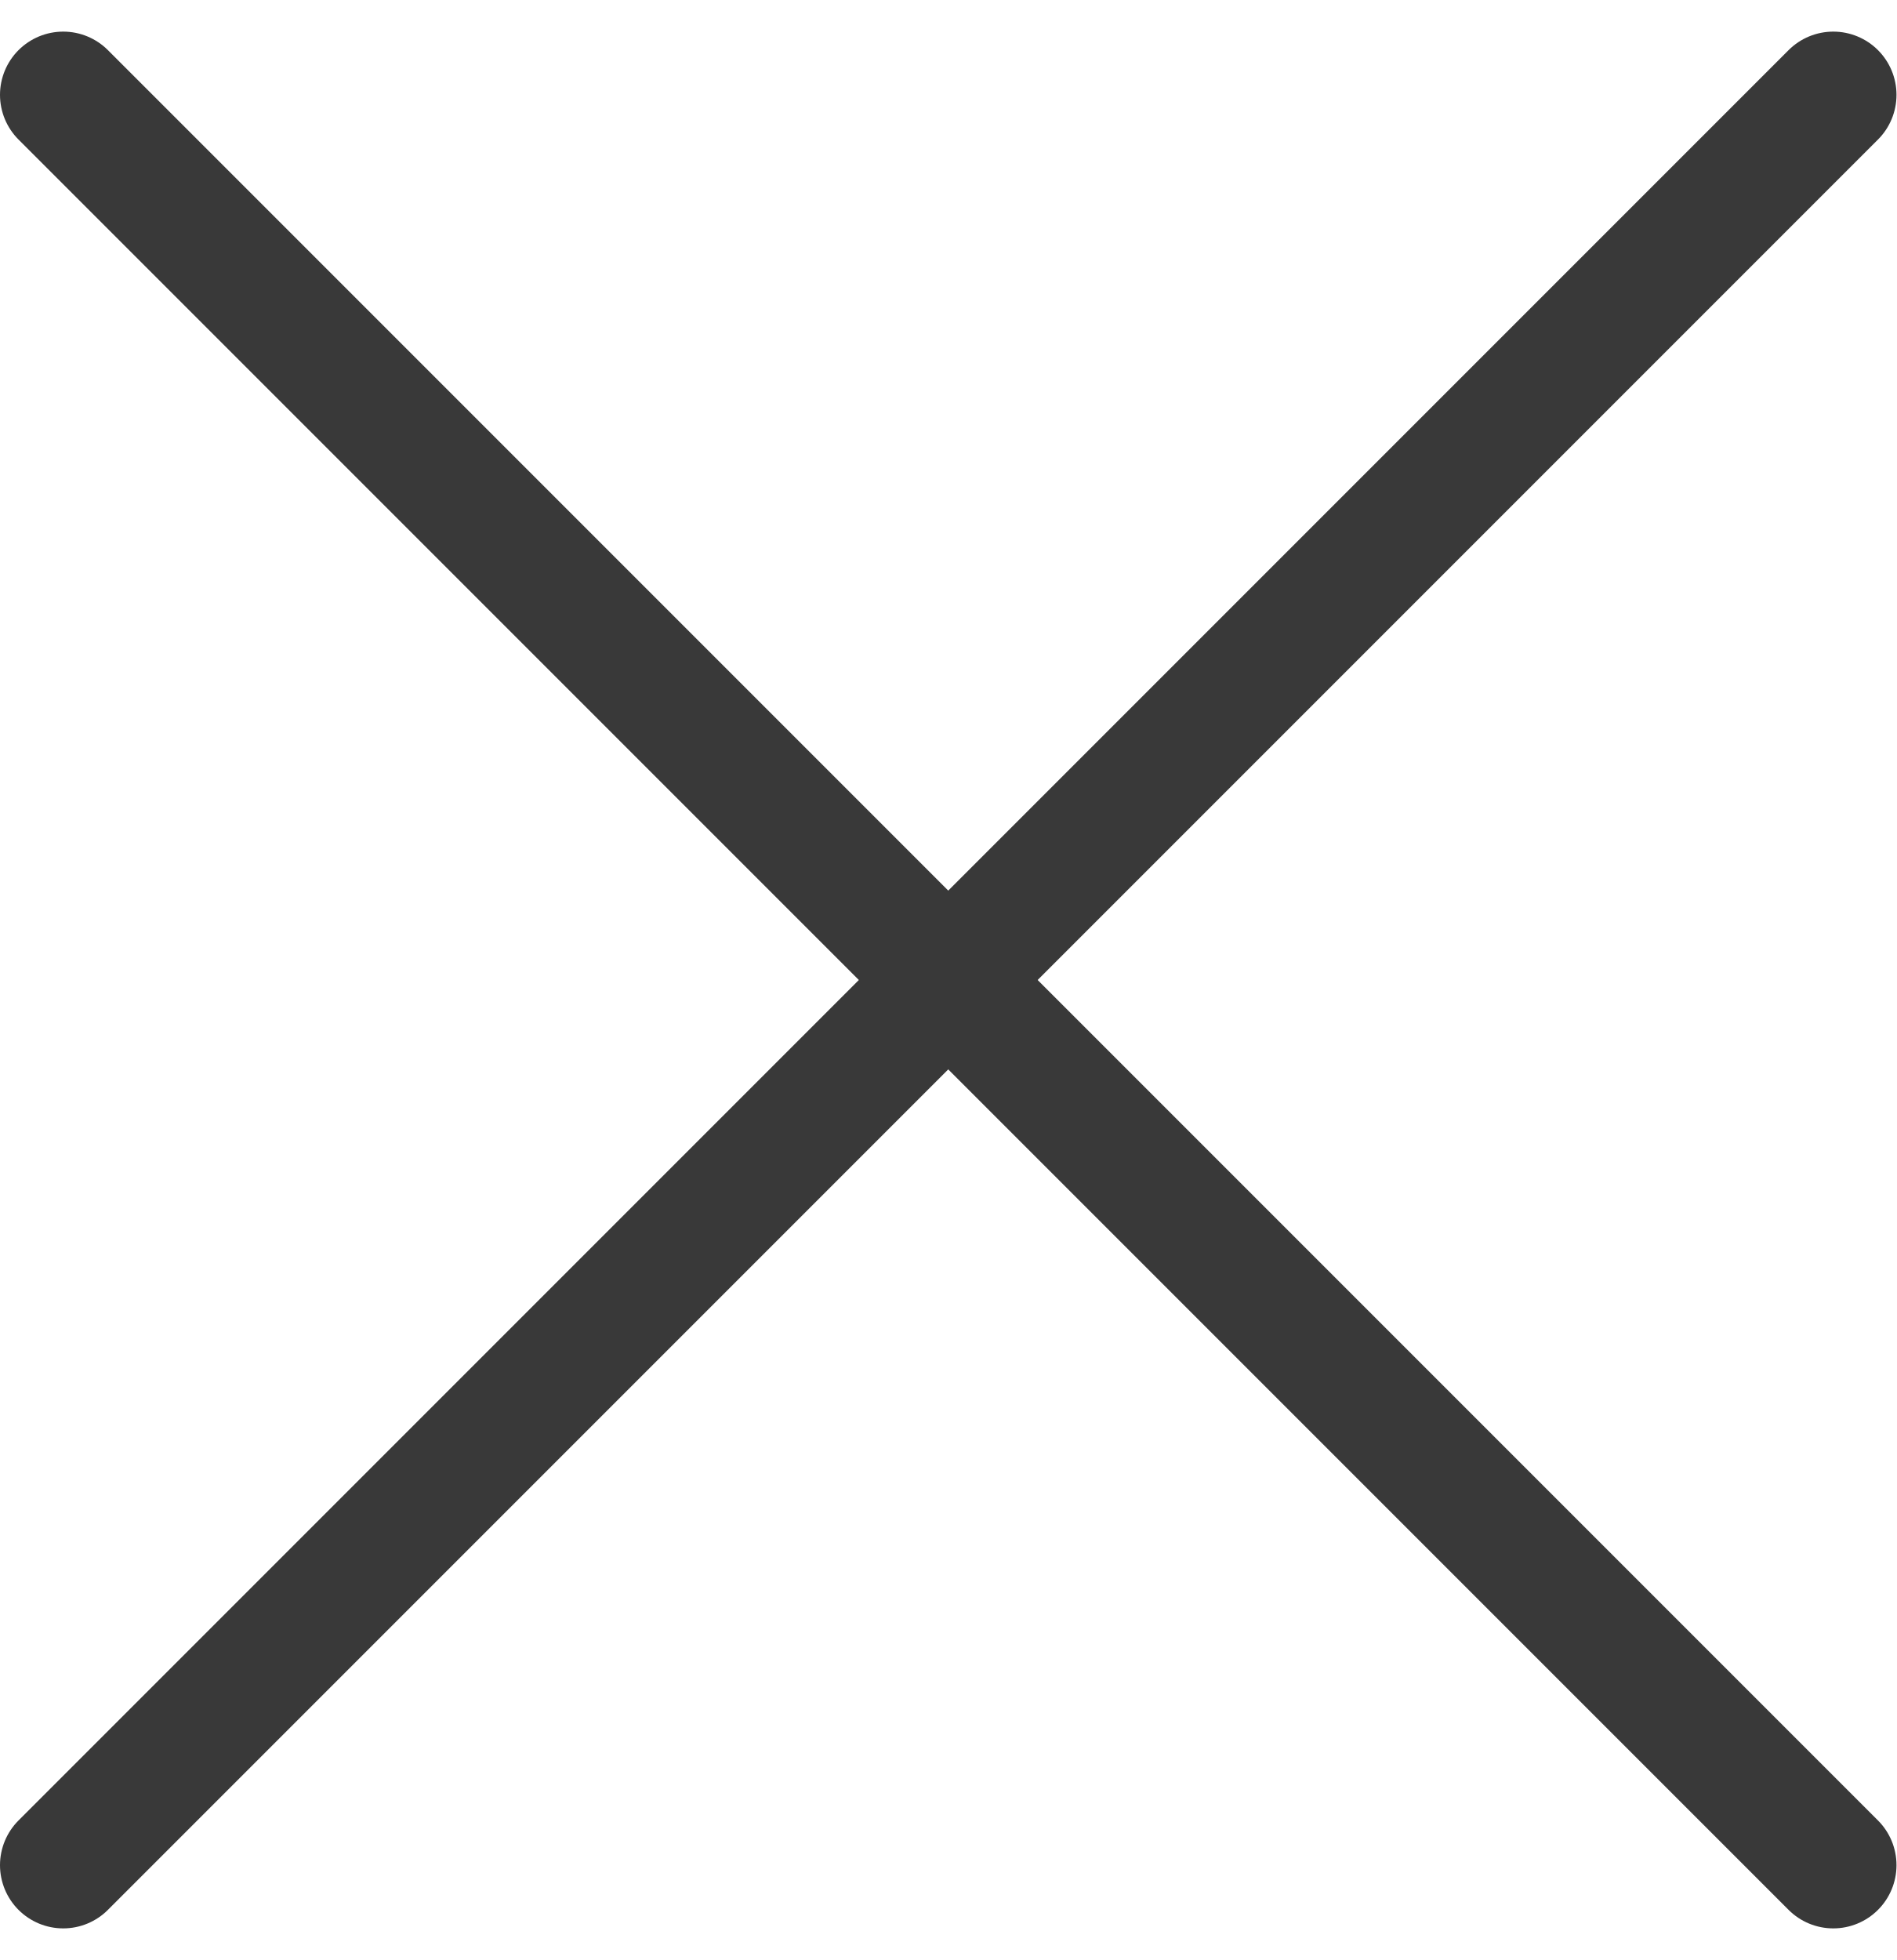
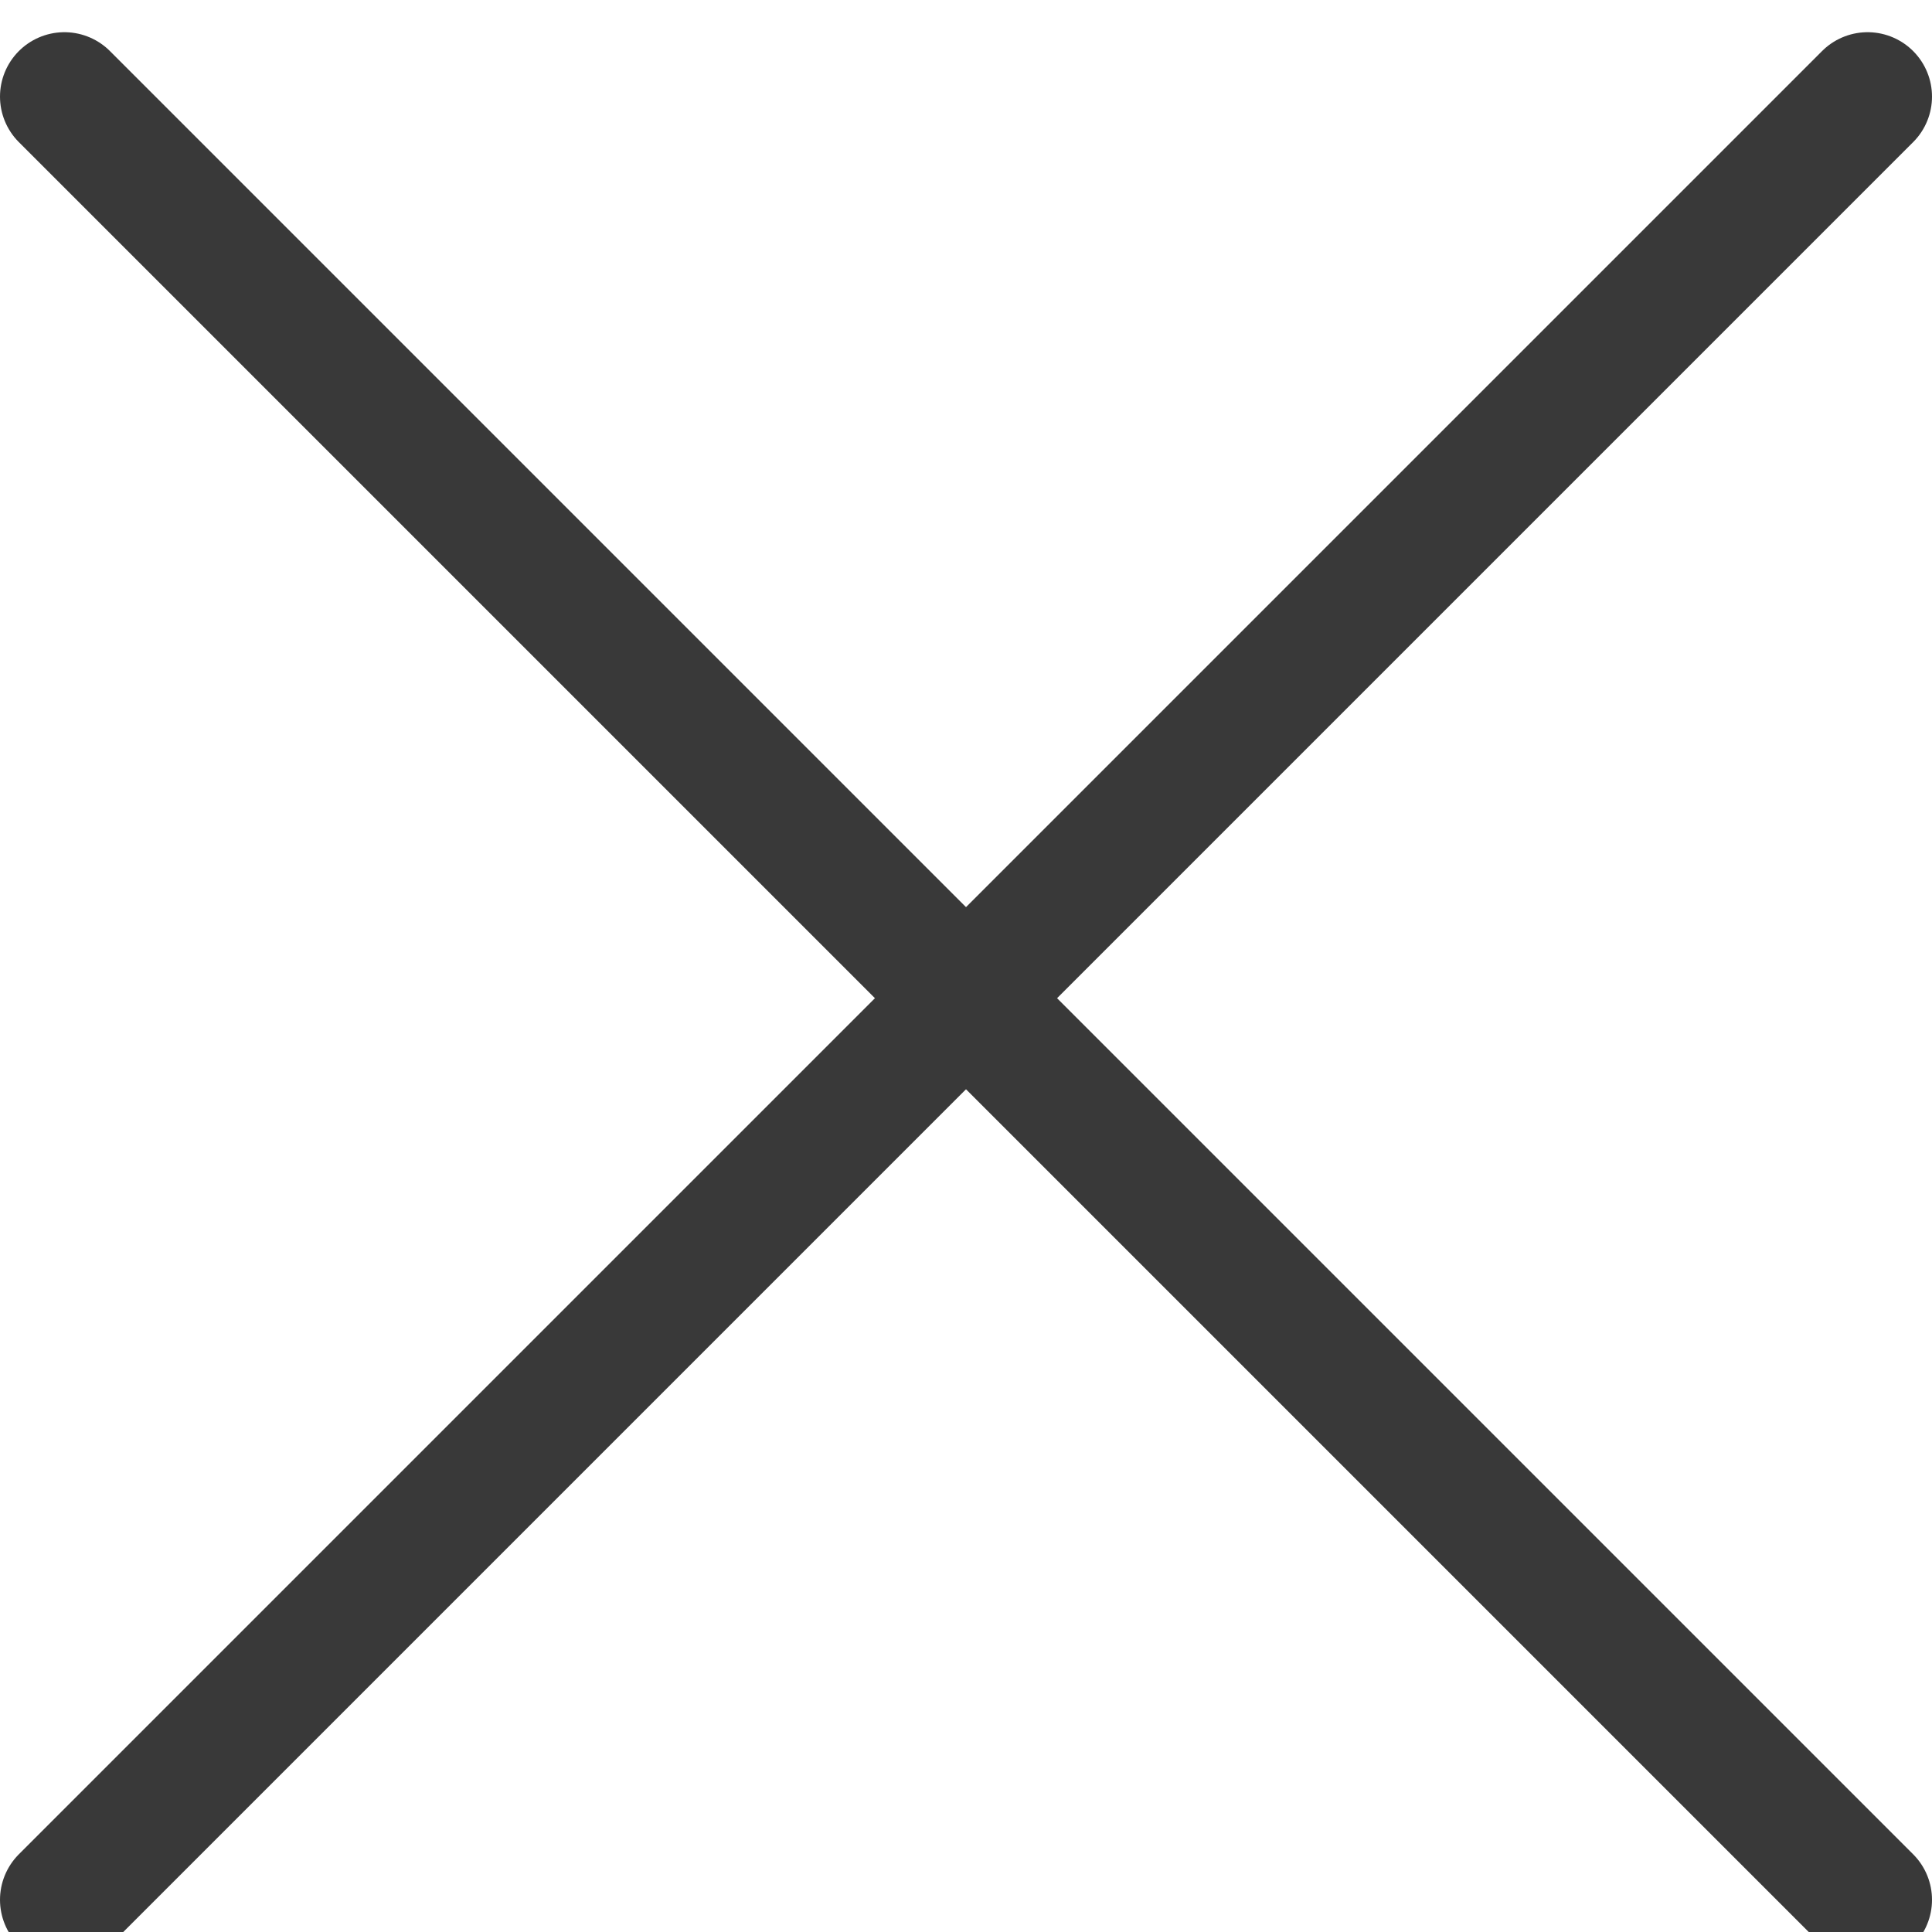
- <svg xmlns="http://www.w3.org/2000/svg" width="30" height="31" viewBox="0 0 30 31" fill="none">
+ <svg xmlns="http://www.w3.org/2000/svg" width="100%" height="100%" viewBox="0 0 30 30" fill="none">
  <path d="M1 1.5L29 29.5" stroke="#393939" stroke-width="2" stroke-linecap="round" />
  <path d="M29 1.5L1 29.5" stroke="#393939" stroke-width="2" stroke-linecap="round" />
</svg>
